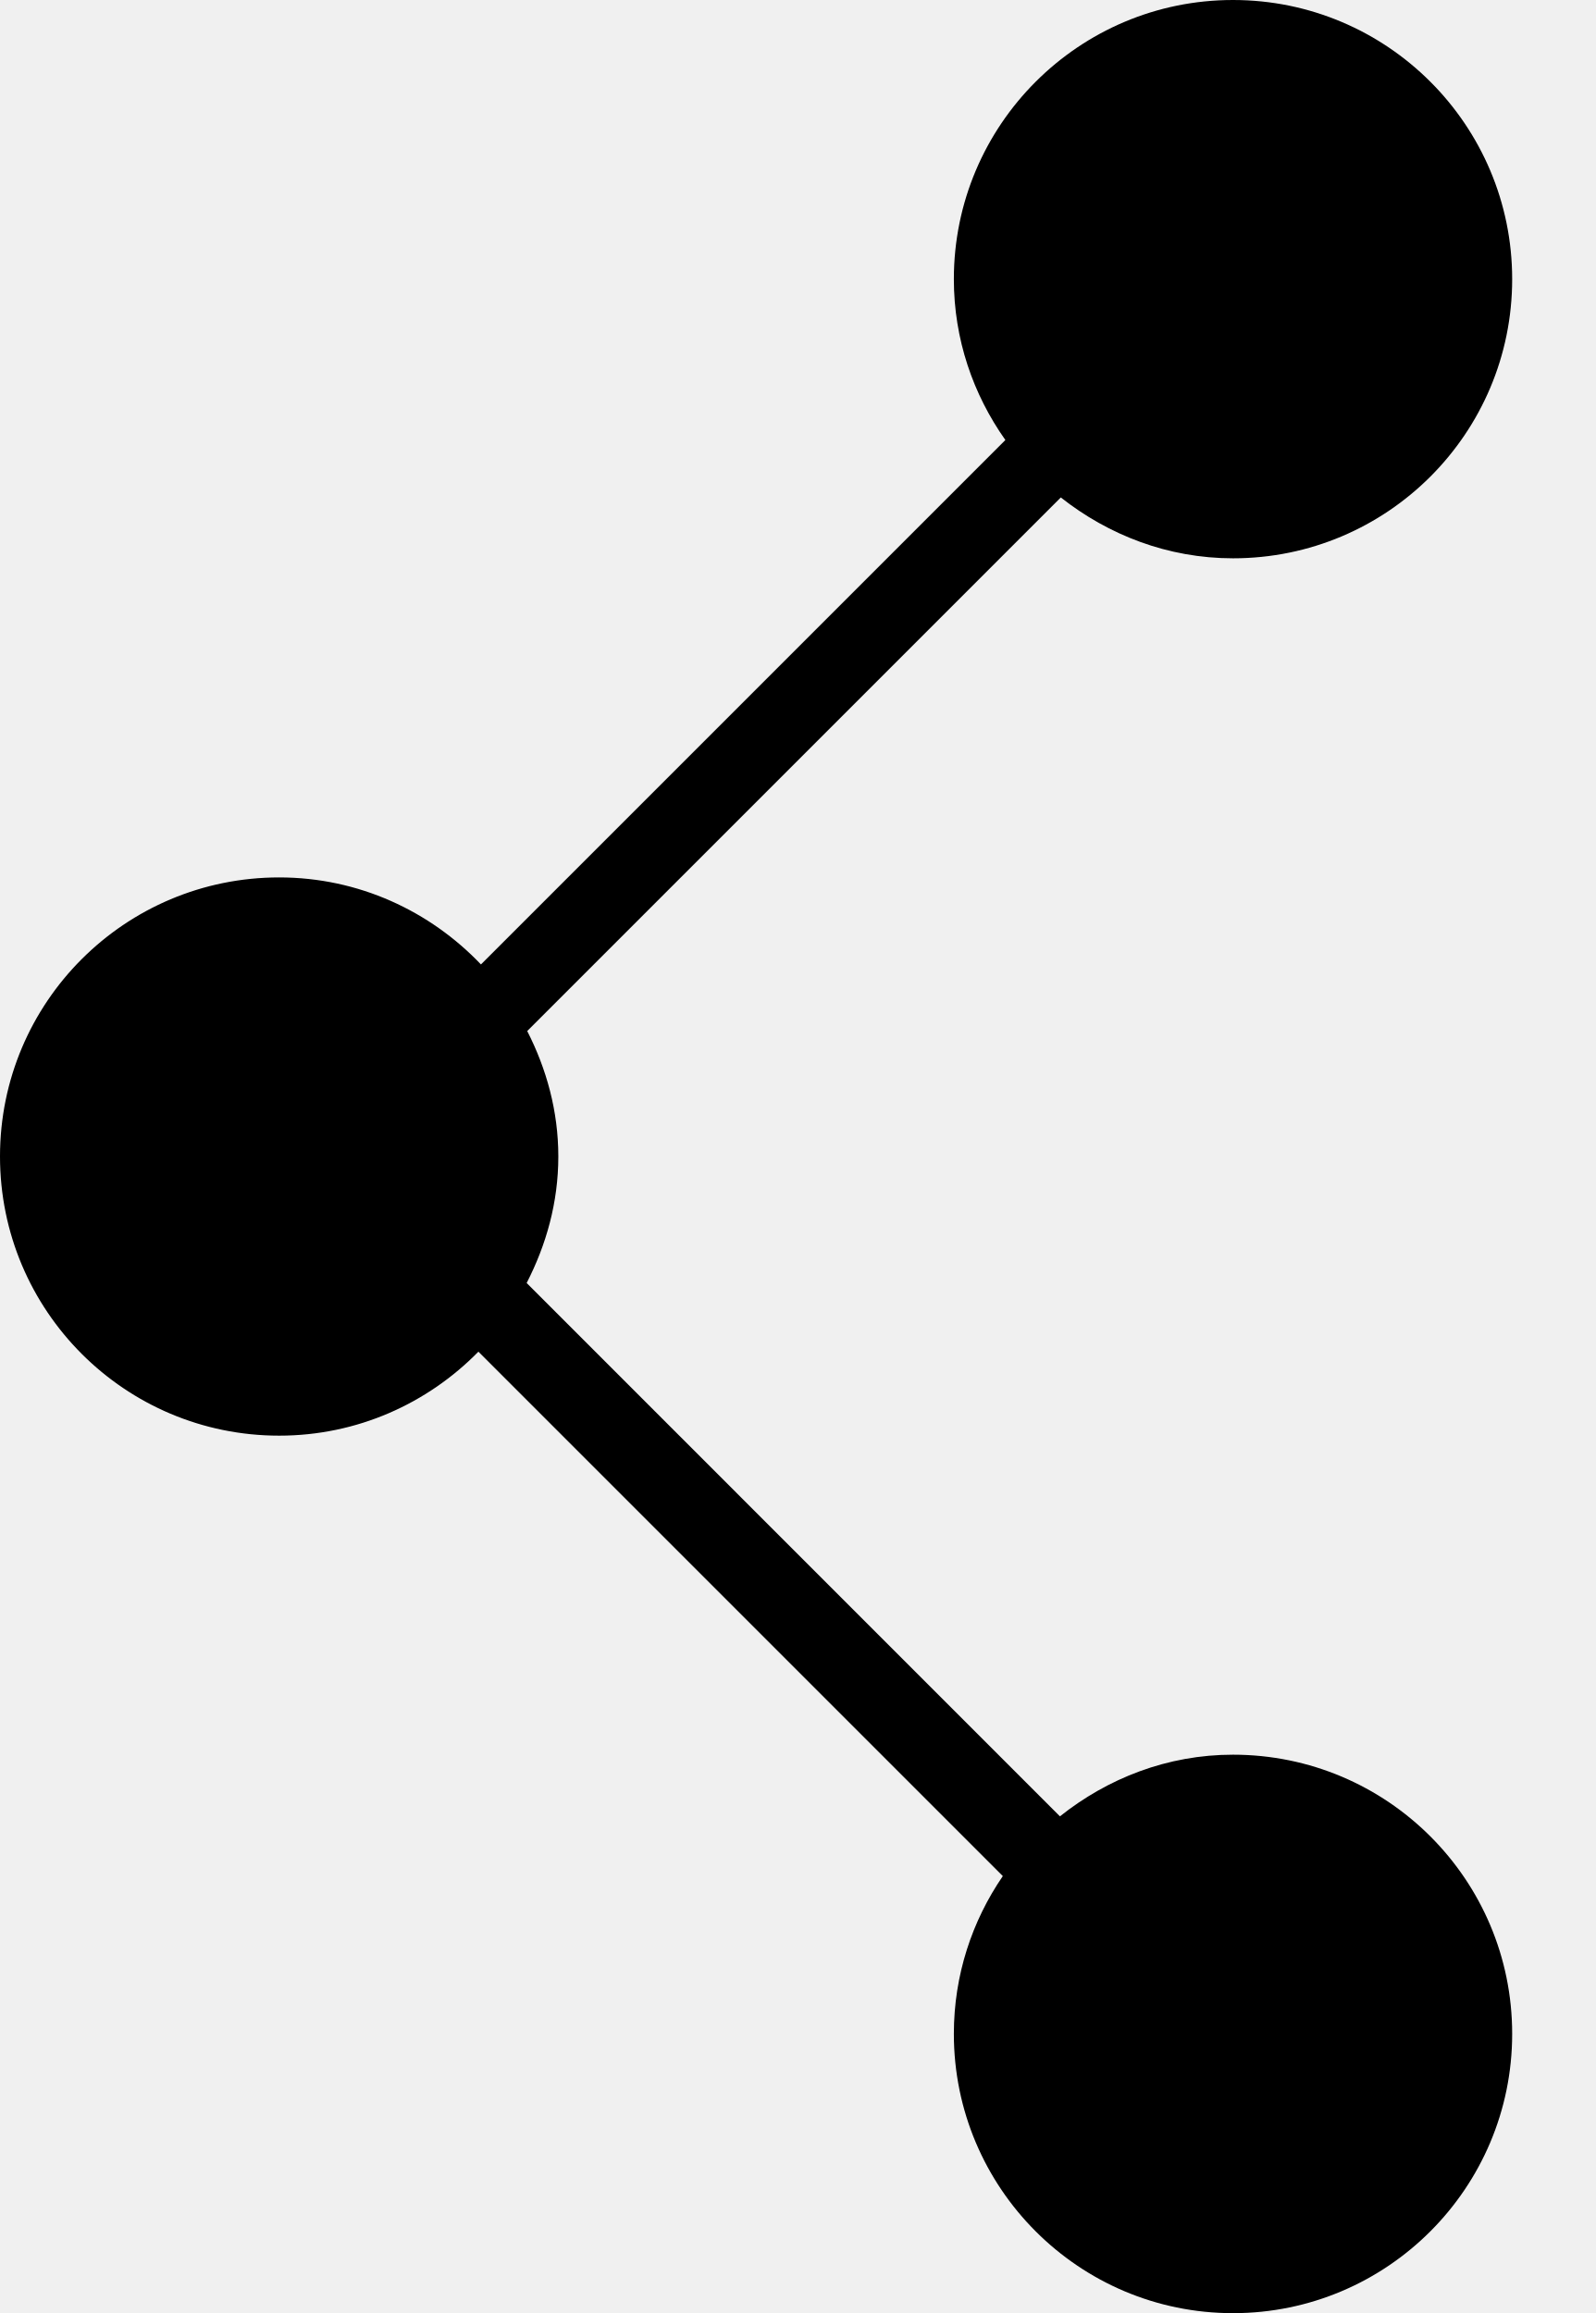
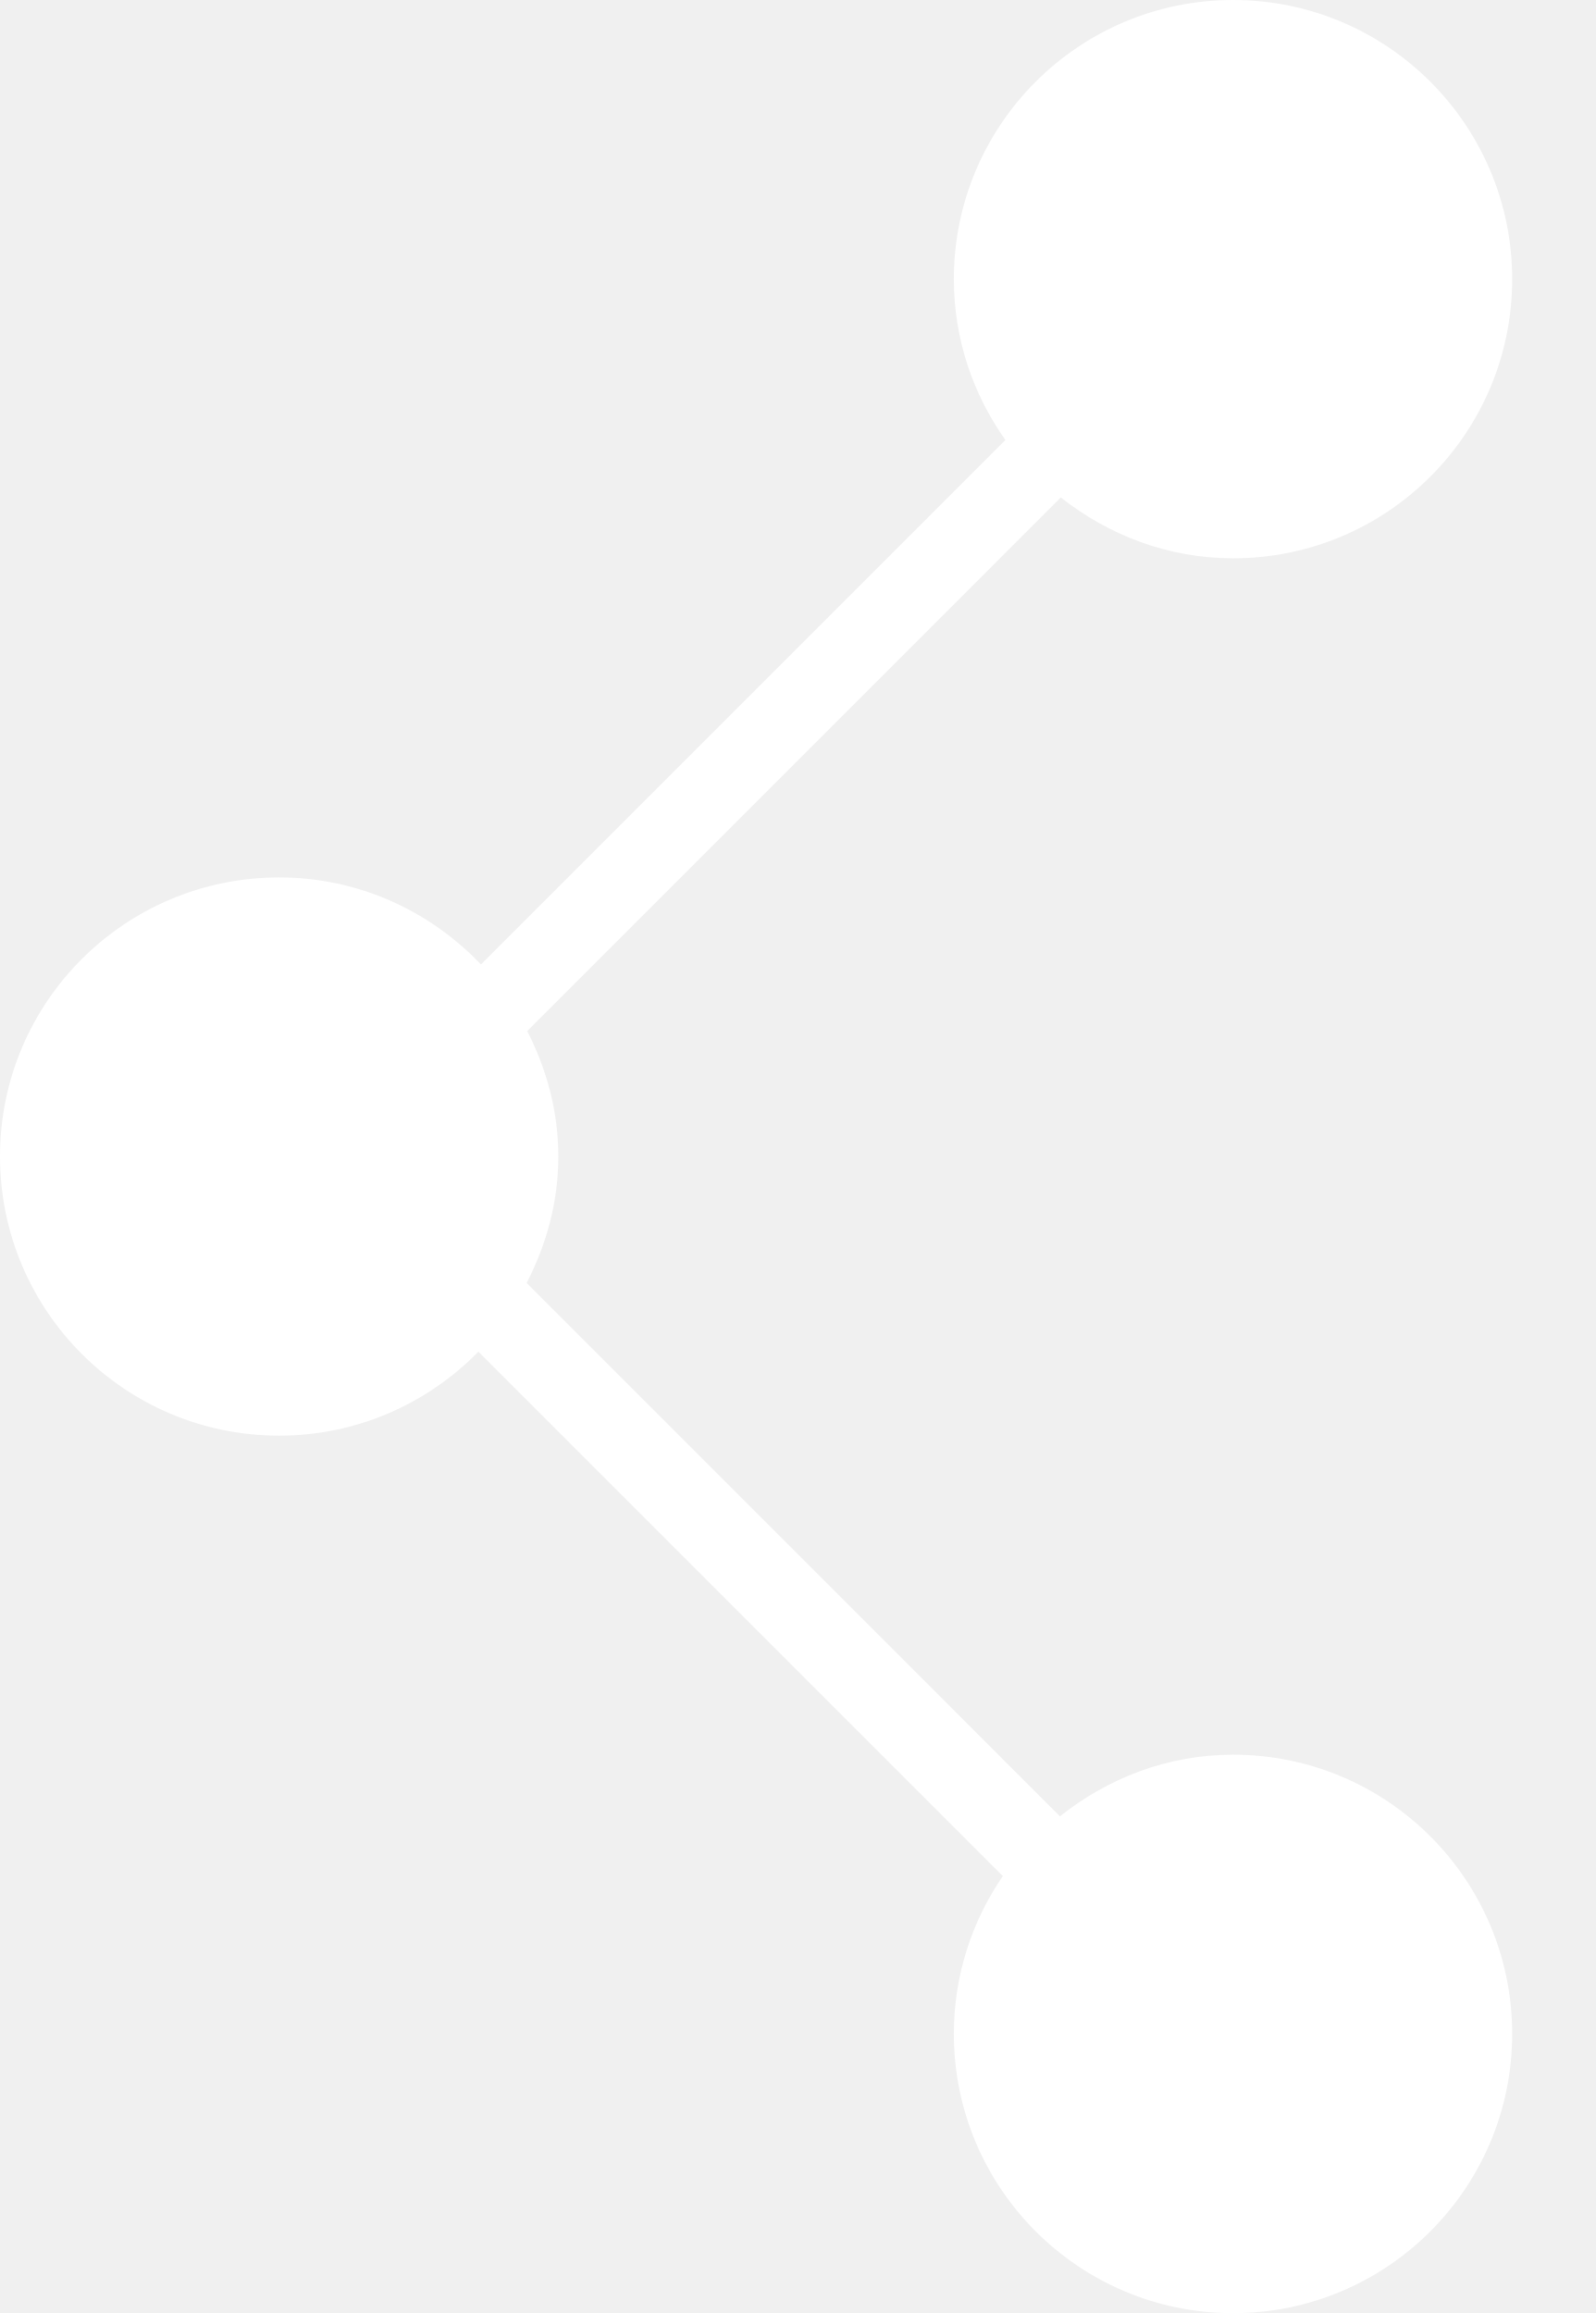
<svg xmlns="http://www.w3.org/2000/svg" version="1.1" id="Слой_1" x="0px" y="0px" width="20px" height="29px" viewBox="0 0 20 29" enable-background="new 0 0 20 29" xml:space="preserve">
  <g>
    <g>
-       <path fill-rule="evenodd" clip-rule="evenodd" d="M15.459,22c-0.824,0-1.572,0.297-2.17,0.773l-6.686-6.687    C6.849,15.608,7,15.074,7,14.5c0-0.569-0.148-1.099-0.39-1.573l6.69-6.69C13.896,6.707,14.641,7,15.459,7    c1.933,0,3.5-1.566,3.5-3.5c0-1.932-1.567-3.5-3.5-3.5s-3.5,1.568-3.5,3.5c0,0.753,0.242,1.446,0.646,2.017L6.03,12.092    c-0.638-0.669-1.533-1.091-2.53-1.091c-1.933,0-3.5,1.564-3.5,3.498C0,16.434,1.567,18,3.5,18c0.979,0,1.862-0.404,2.498-1.053    l6.575,6.575c-0.386,0.563-0.614,1.243-0.614,1.978c0,1.932,1.567,3.502,3.5,3.502s3.5-1.57,3.5-3.502    C18.959,23.566,17.392,22,15.459,22z" />
+       <path fill="#fff" fill-rule="evenodd" clip-rule="evenodd" d="M15.459,22c-0.824,0-1.572,0.297-2.17,0.773l-6.686-6.687    C6.849,15.608,7,15.074,7,14.5c0-0.569-0.148-1.099-0.39-1.573l6.69-6.69C13.896,6.707,14.641,7,15.459,7    c1.933,0,3.5-1.566,3.5-3.5c0-1.932-1.567-3.5-3.5-3.5s-3.5,1.568-3.5,3.5c0,0.753,0.242,1.446,0.646,2.017L6.03,12.092    c-0.638-0.669-1.533-1.091-2.53-1.091c-1.933,0-3.5,1.564-3.5,3.498C0,16.434,1.567,18,3.5,18c0.979,0,1.862-0.404,2.498-1.053    l6.575,6.575c-0.386,0.563-0.614,1.243-0.614,1.978c0,1.932,1.567,3.502,3.5,3.502s3.5-1.57,3.5-3.502    C18.959,23.566,17.392,22,15.459,22z" />
    </g>
  </g>
</svg>
